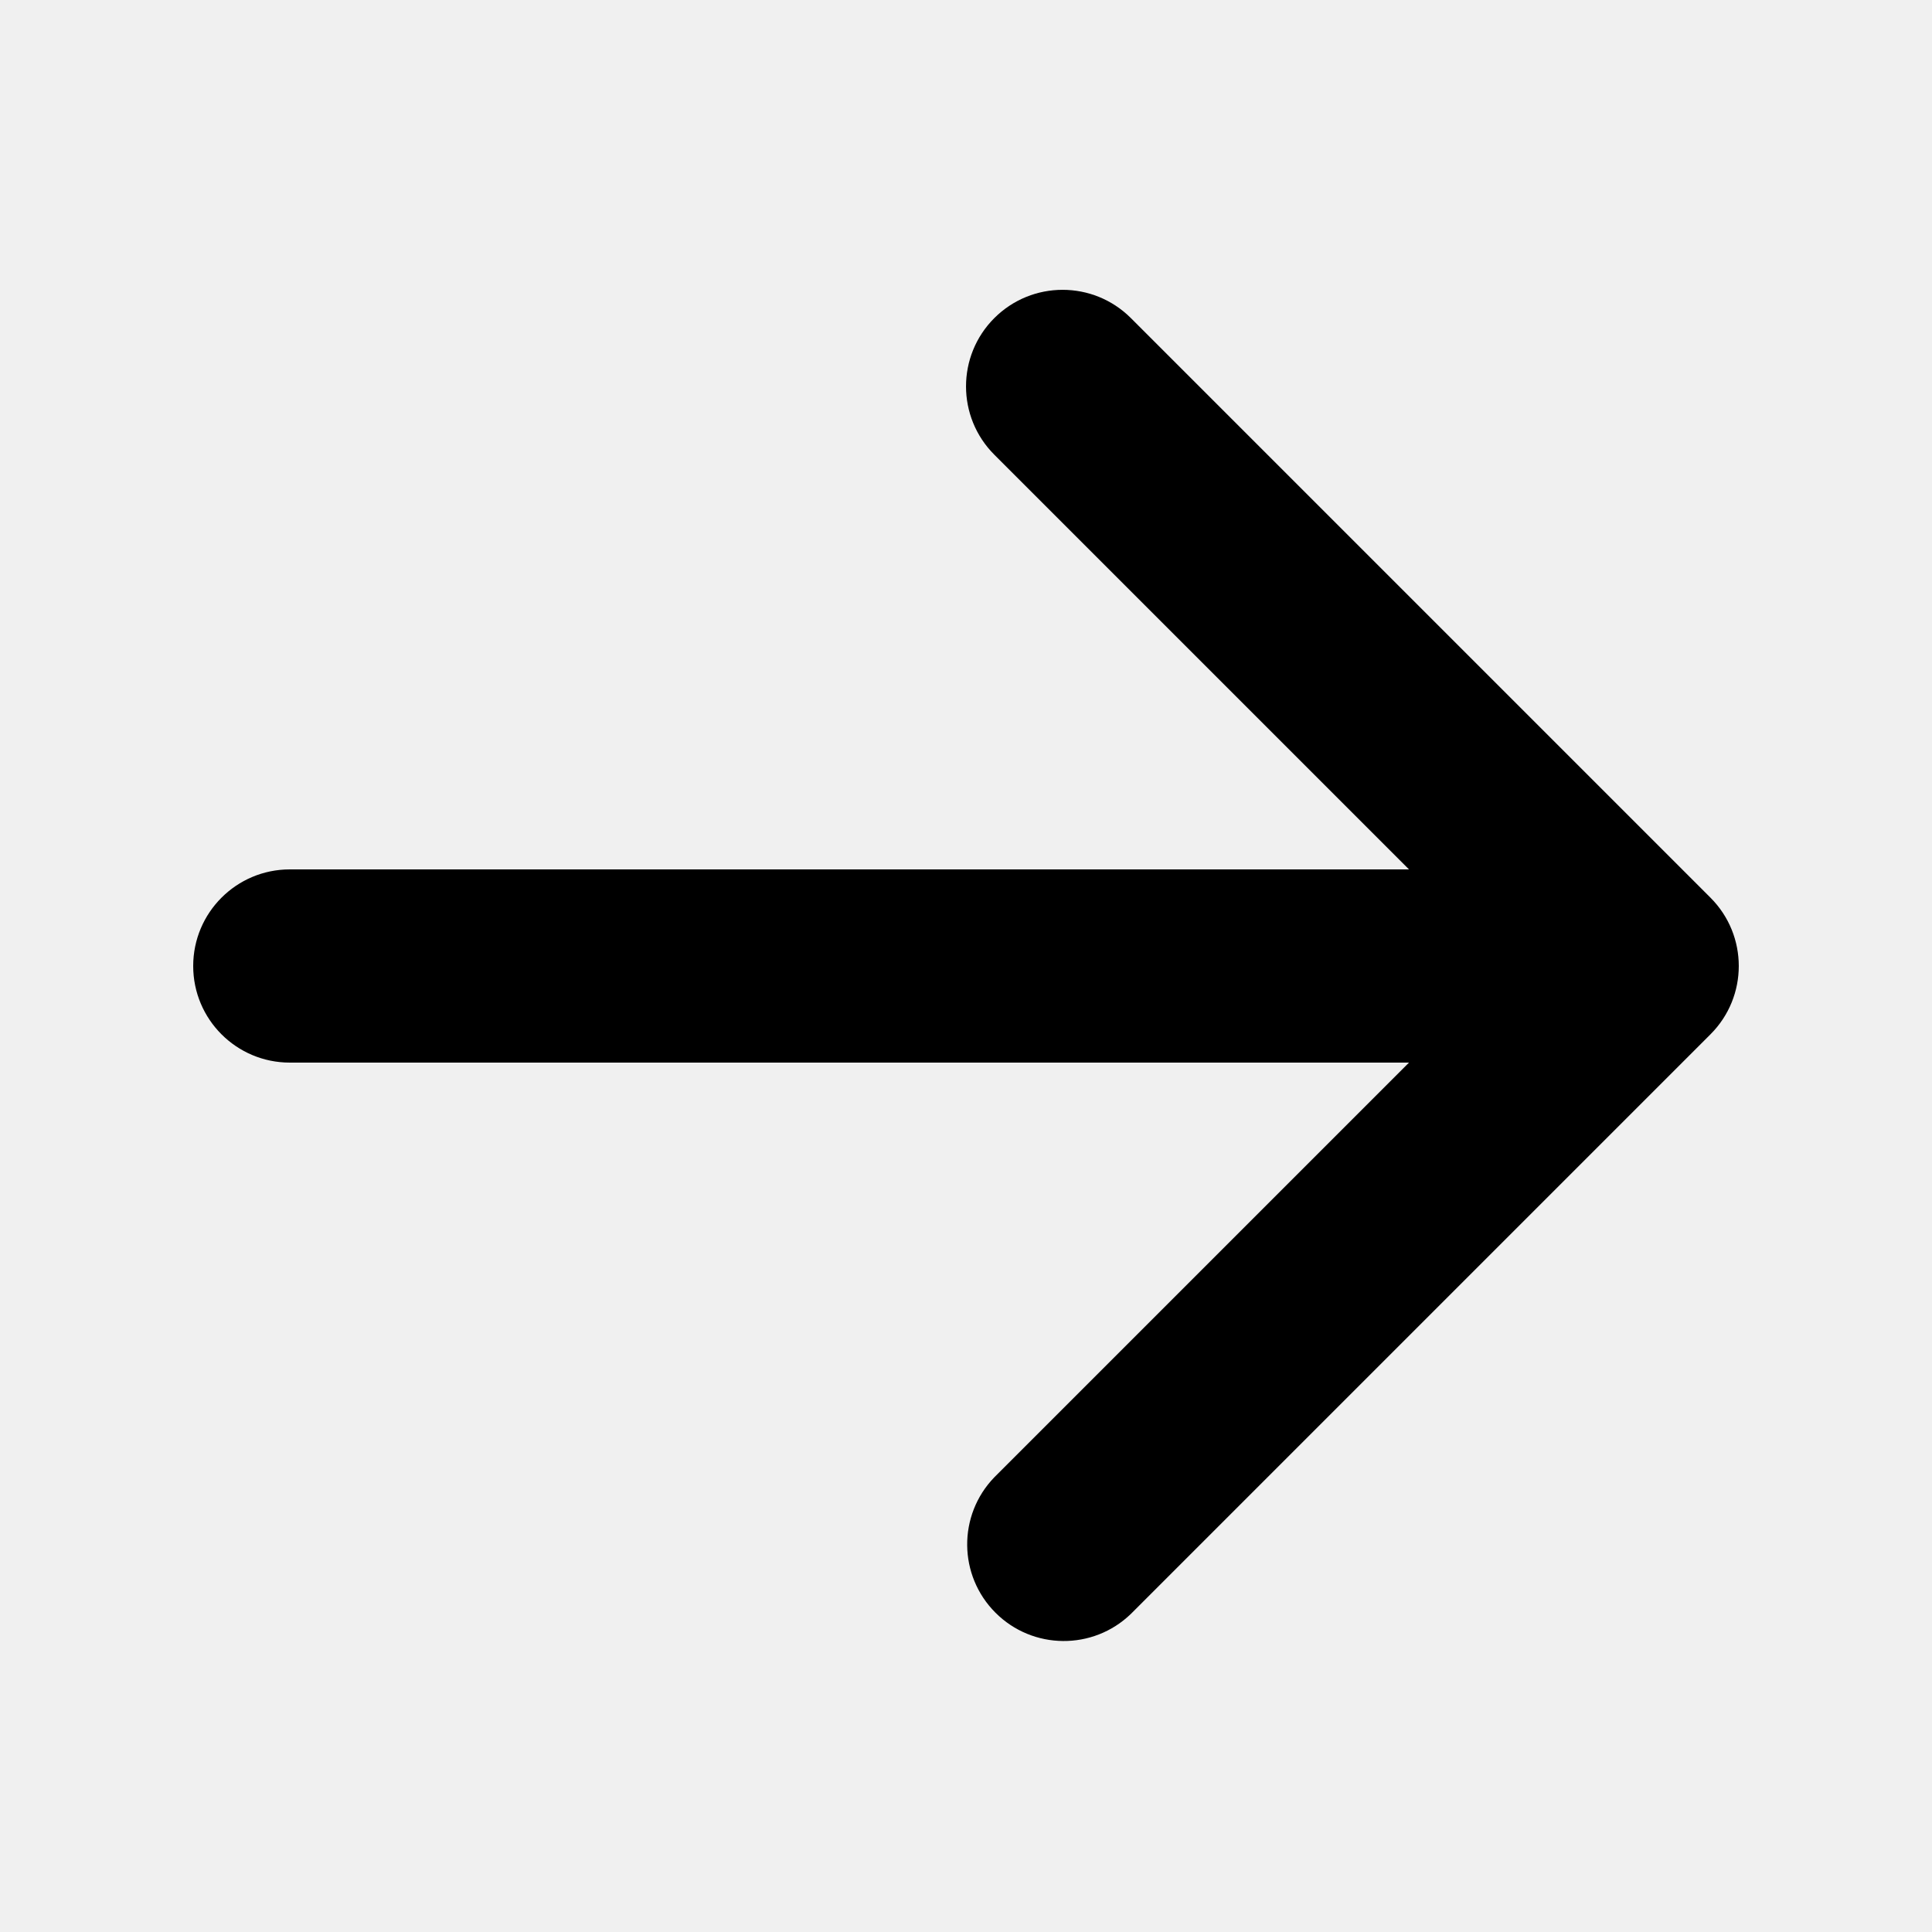
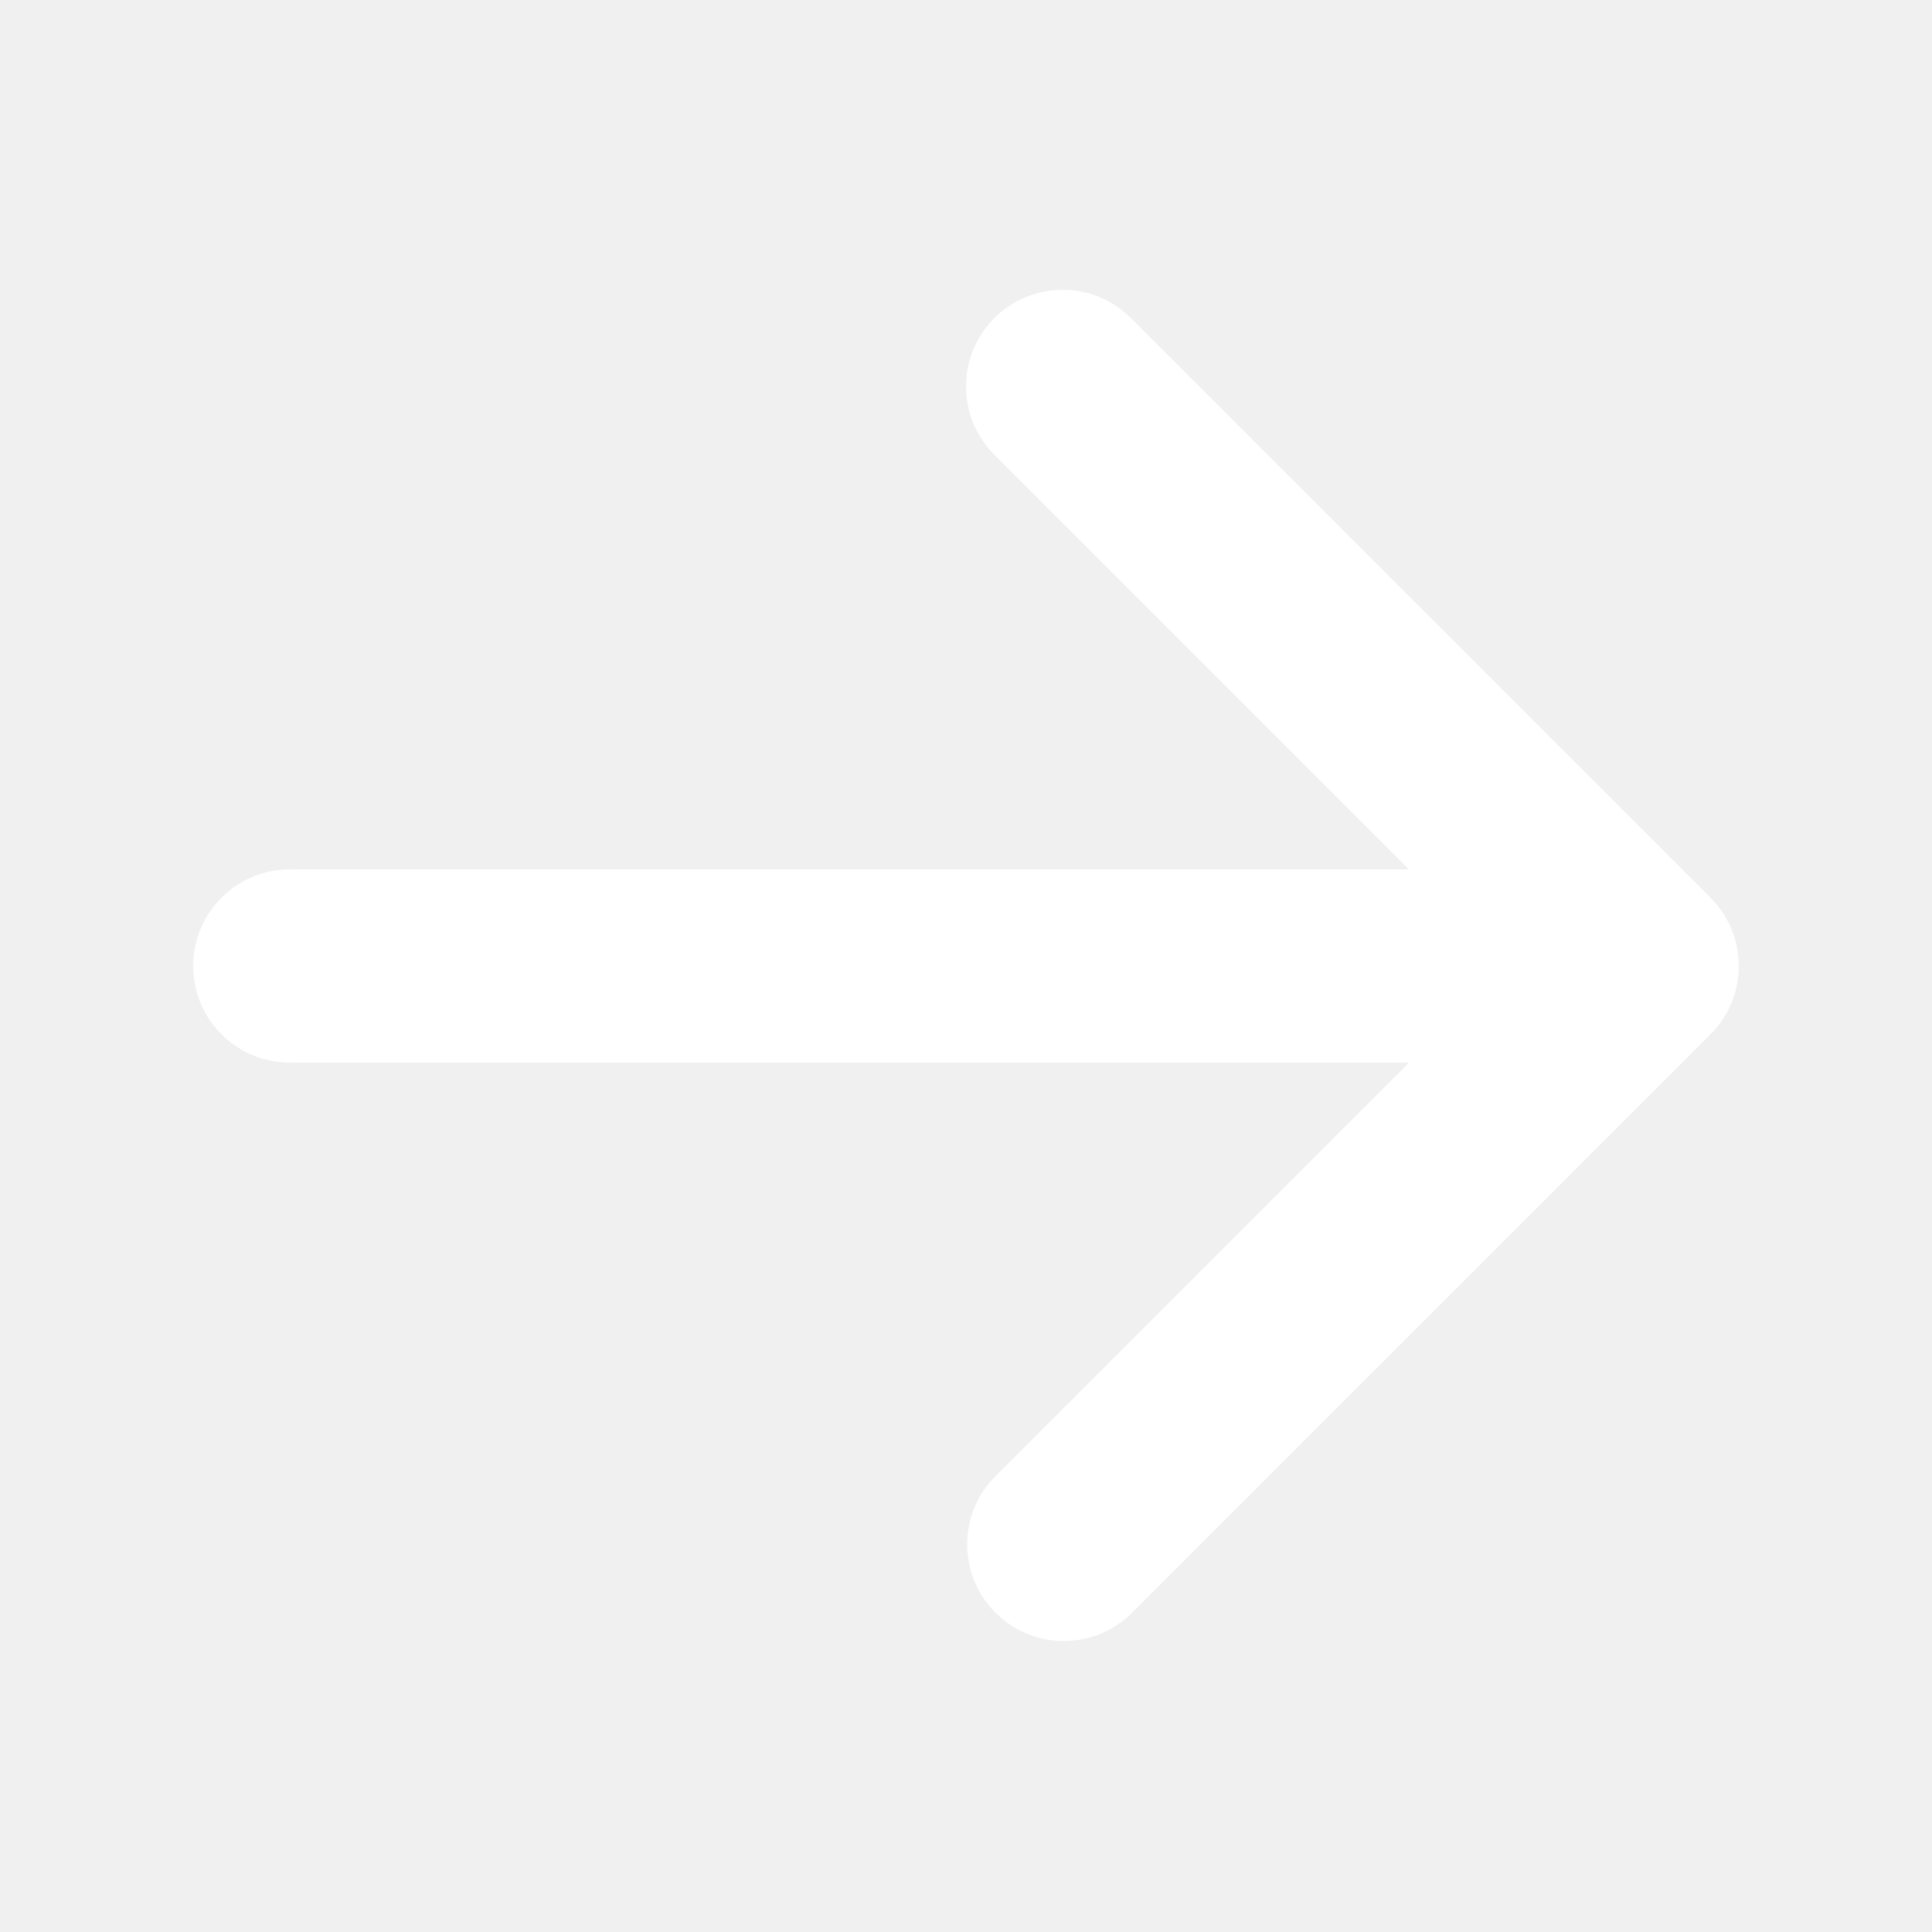
- <svg xmlns="http://www.w3.org/2000/svg" viewBox="0 0 20 20" fill="currentColor">
+ <svg xmlns="http://www.w3.org/2000/svg" viewBox="0 0 20 20" fill="white">
  <path fillRule="evenodd" d="M10.293 3.293a1 1 0 011.414 0l6 6a1 1 0 010 1.414l-6 6a1 1 0 01-1.414-1.414L14.586 11H3a1 1 0 110-2h11.586l-4.293-4.293a1 1 0 010-1.414z" clipRule="evenodd" />
</svg>
